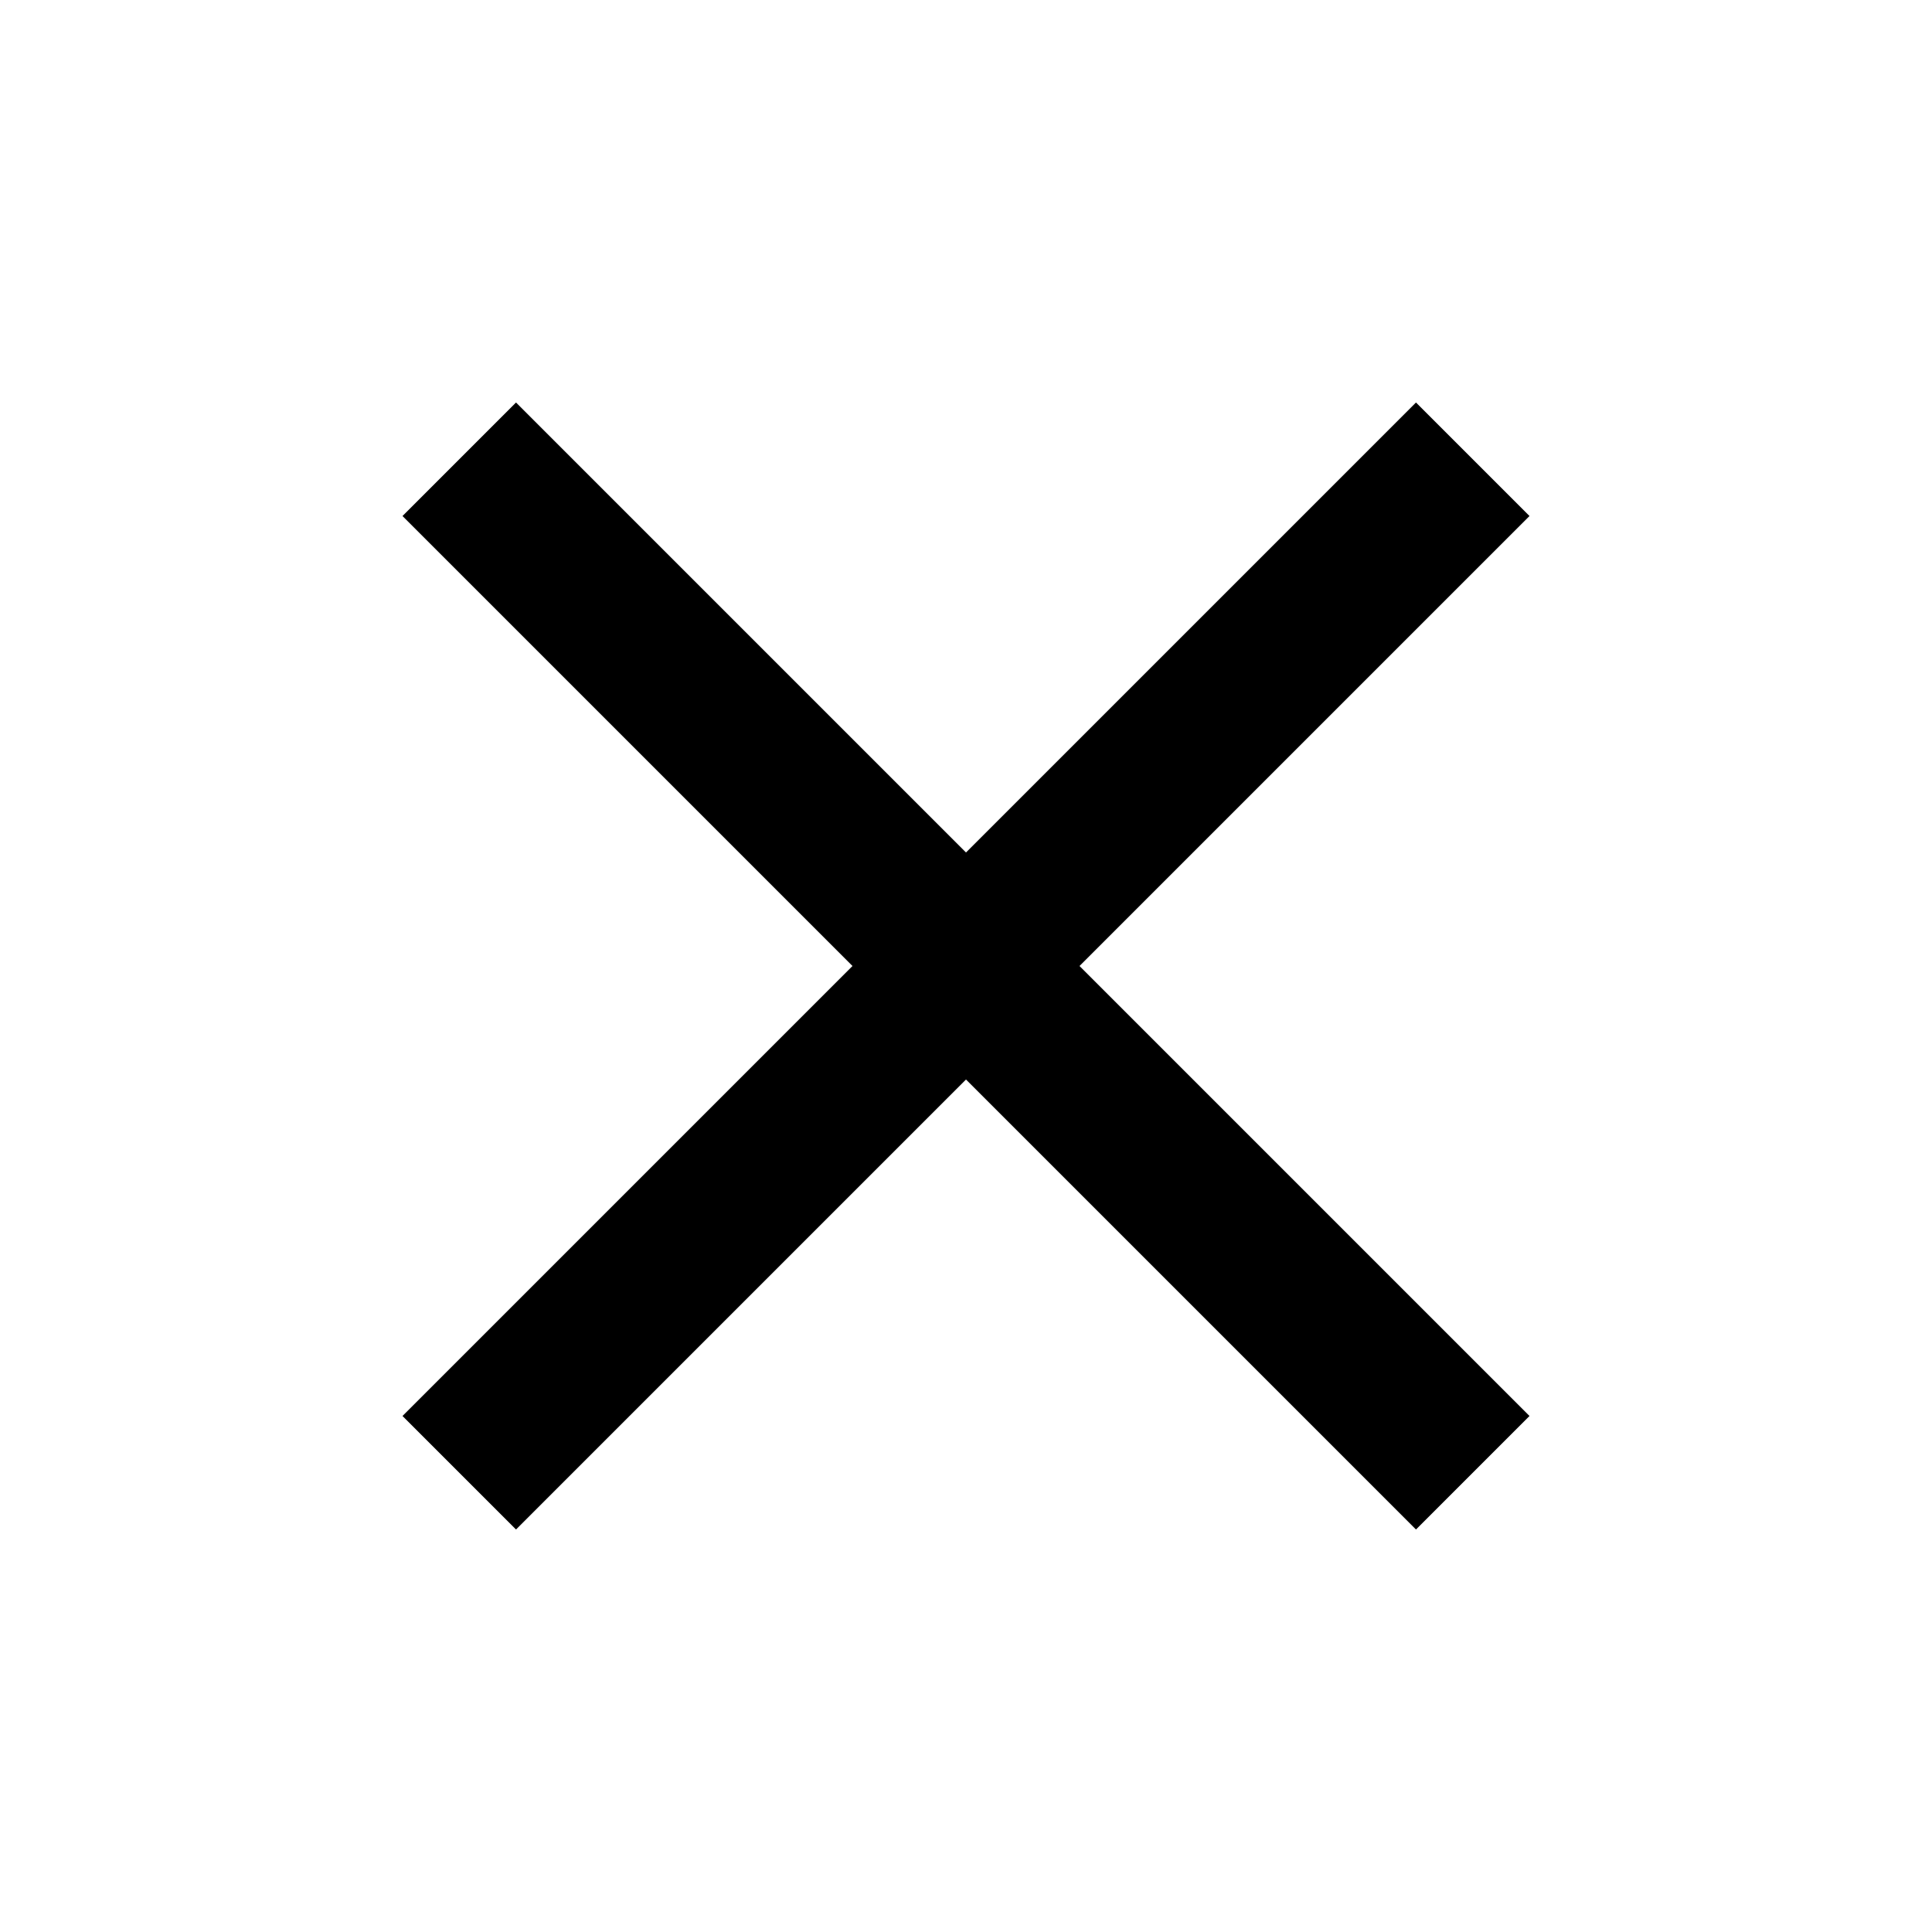
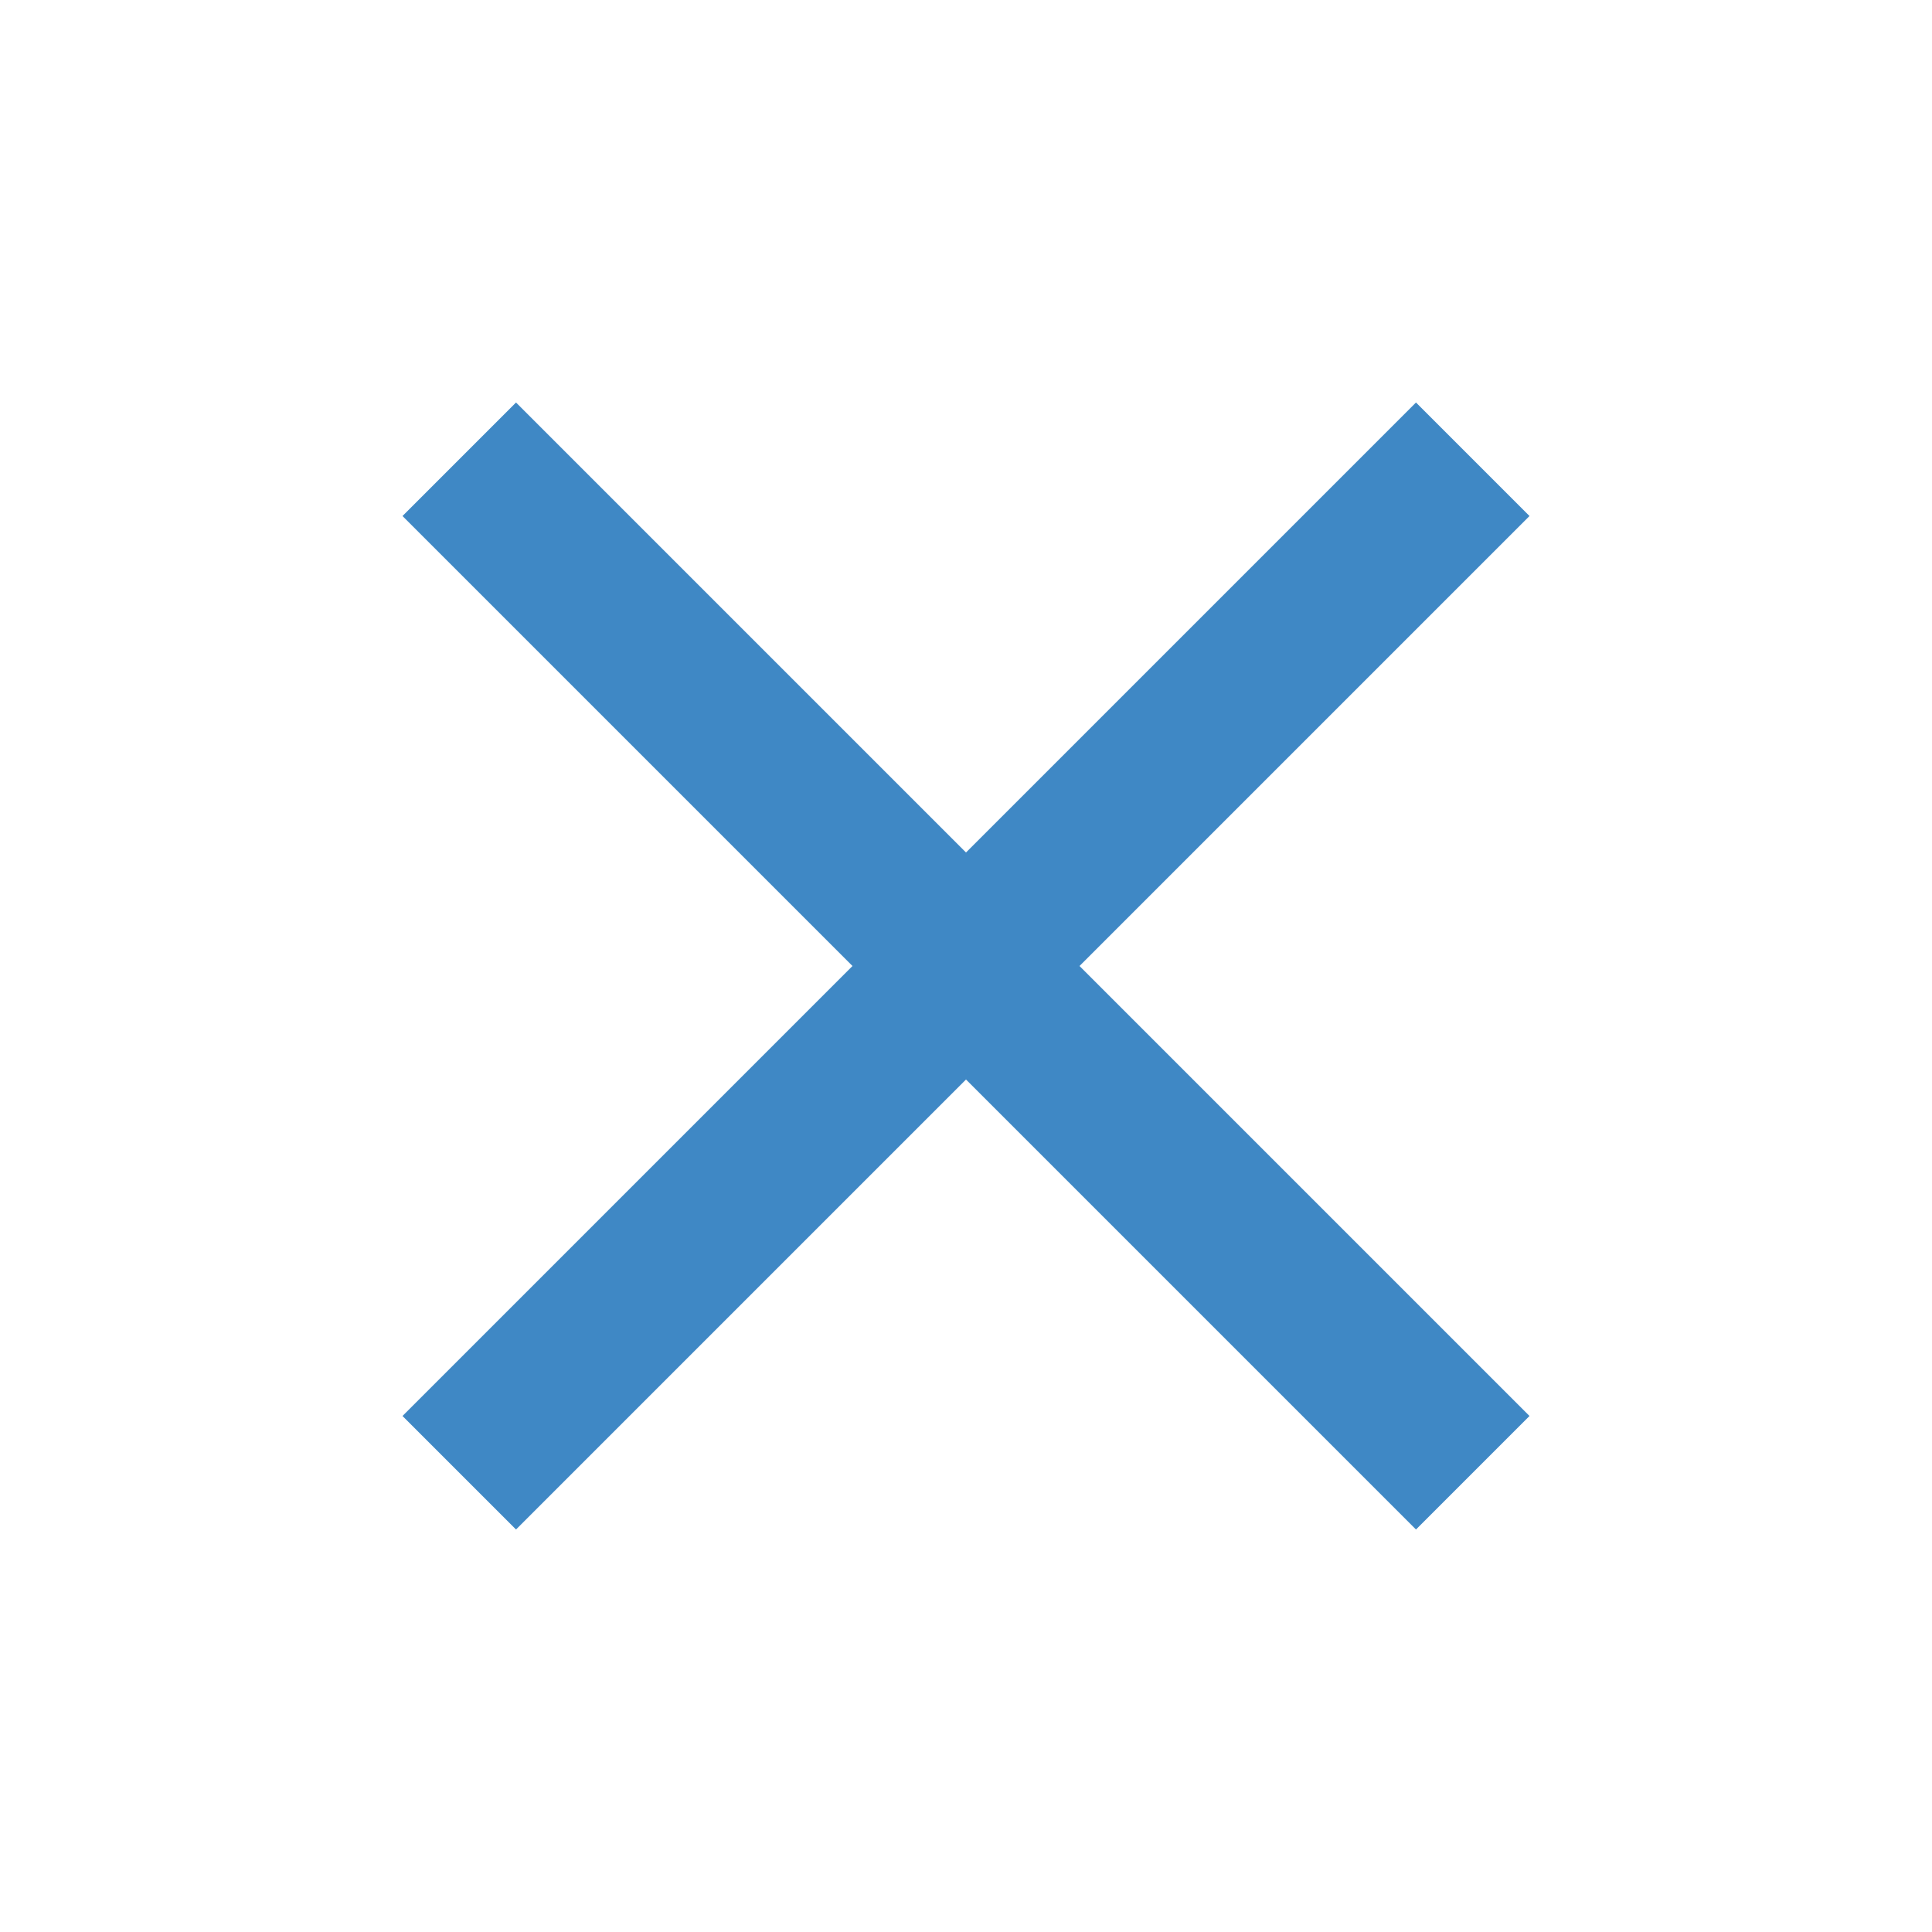
- <svg xmlns="http://www.w3.org/2000/svg" height="24px" viewBox="0 0 24 24" width="24px" fill="#000000">
+ <svg xmlns="http://www.w3.org/2000/svg" height="24px" viewBox="0 0 24 24" width="24px" fill="#3f88c5">
  <path d="M0 0h24v24H0V0z" fill="none" />
  <path d="M19 6.41L17.59 5 12 10.59 6.41 5 5 6.41 10.59 12 5 17.59 6.41 19 12 13.41 17.59 19 19 17.59 13.41 12 19 6.41z" />
</svg>
